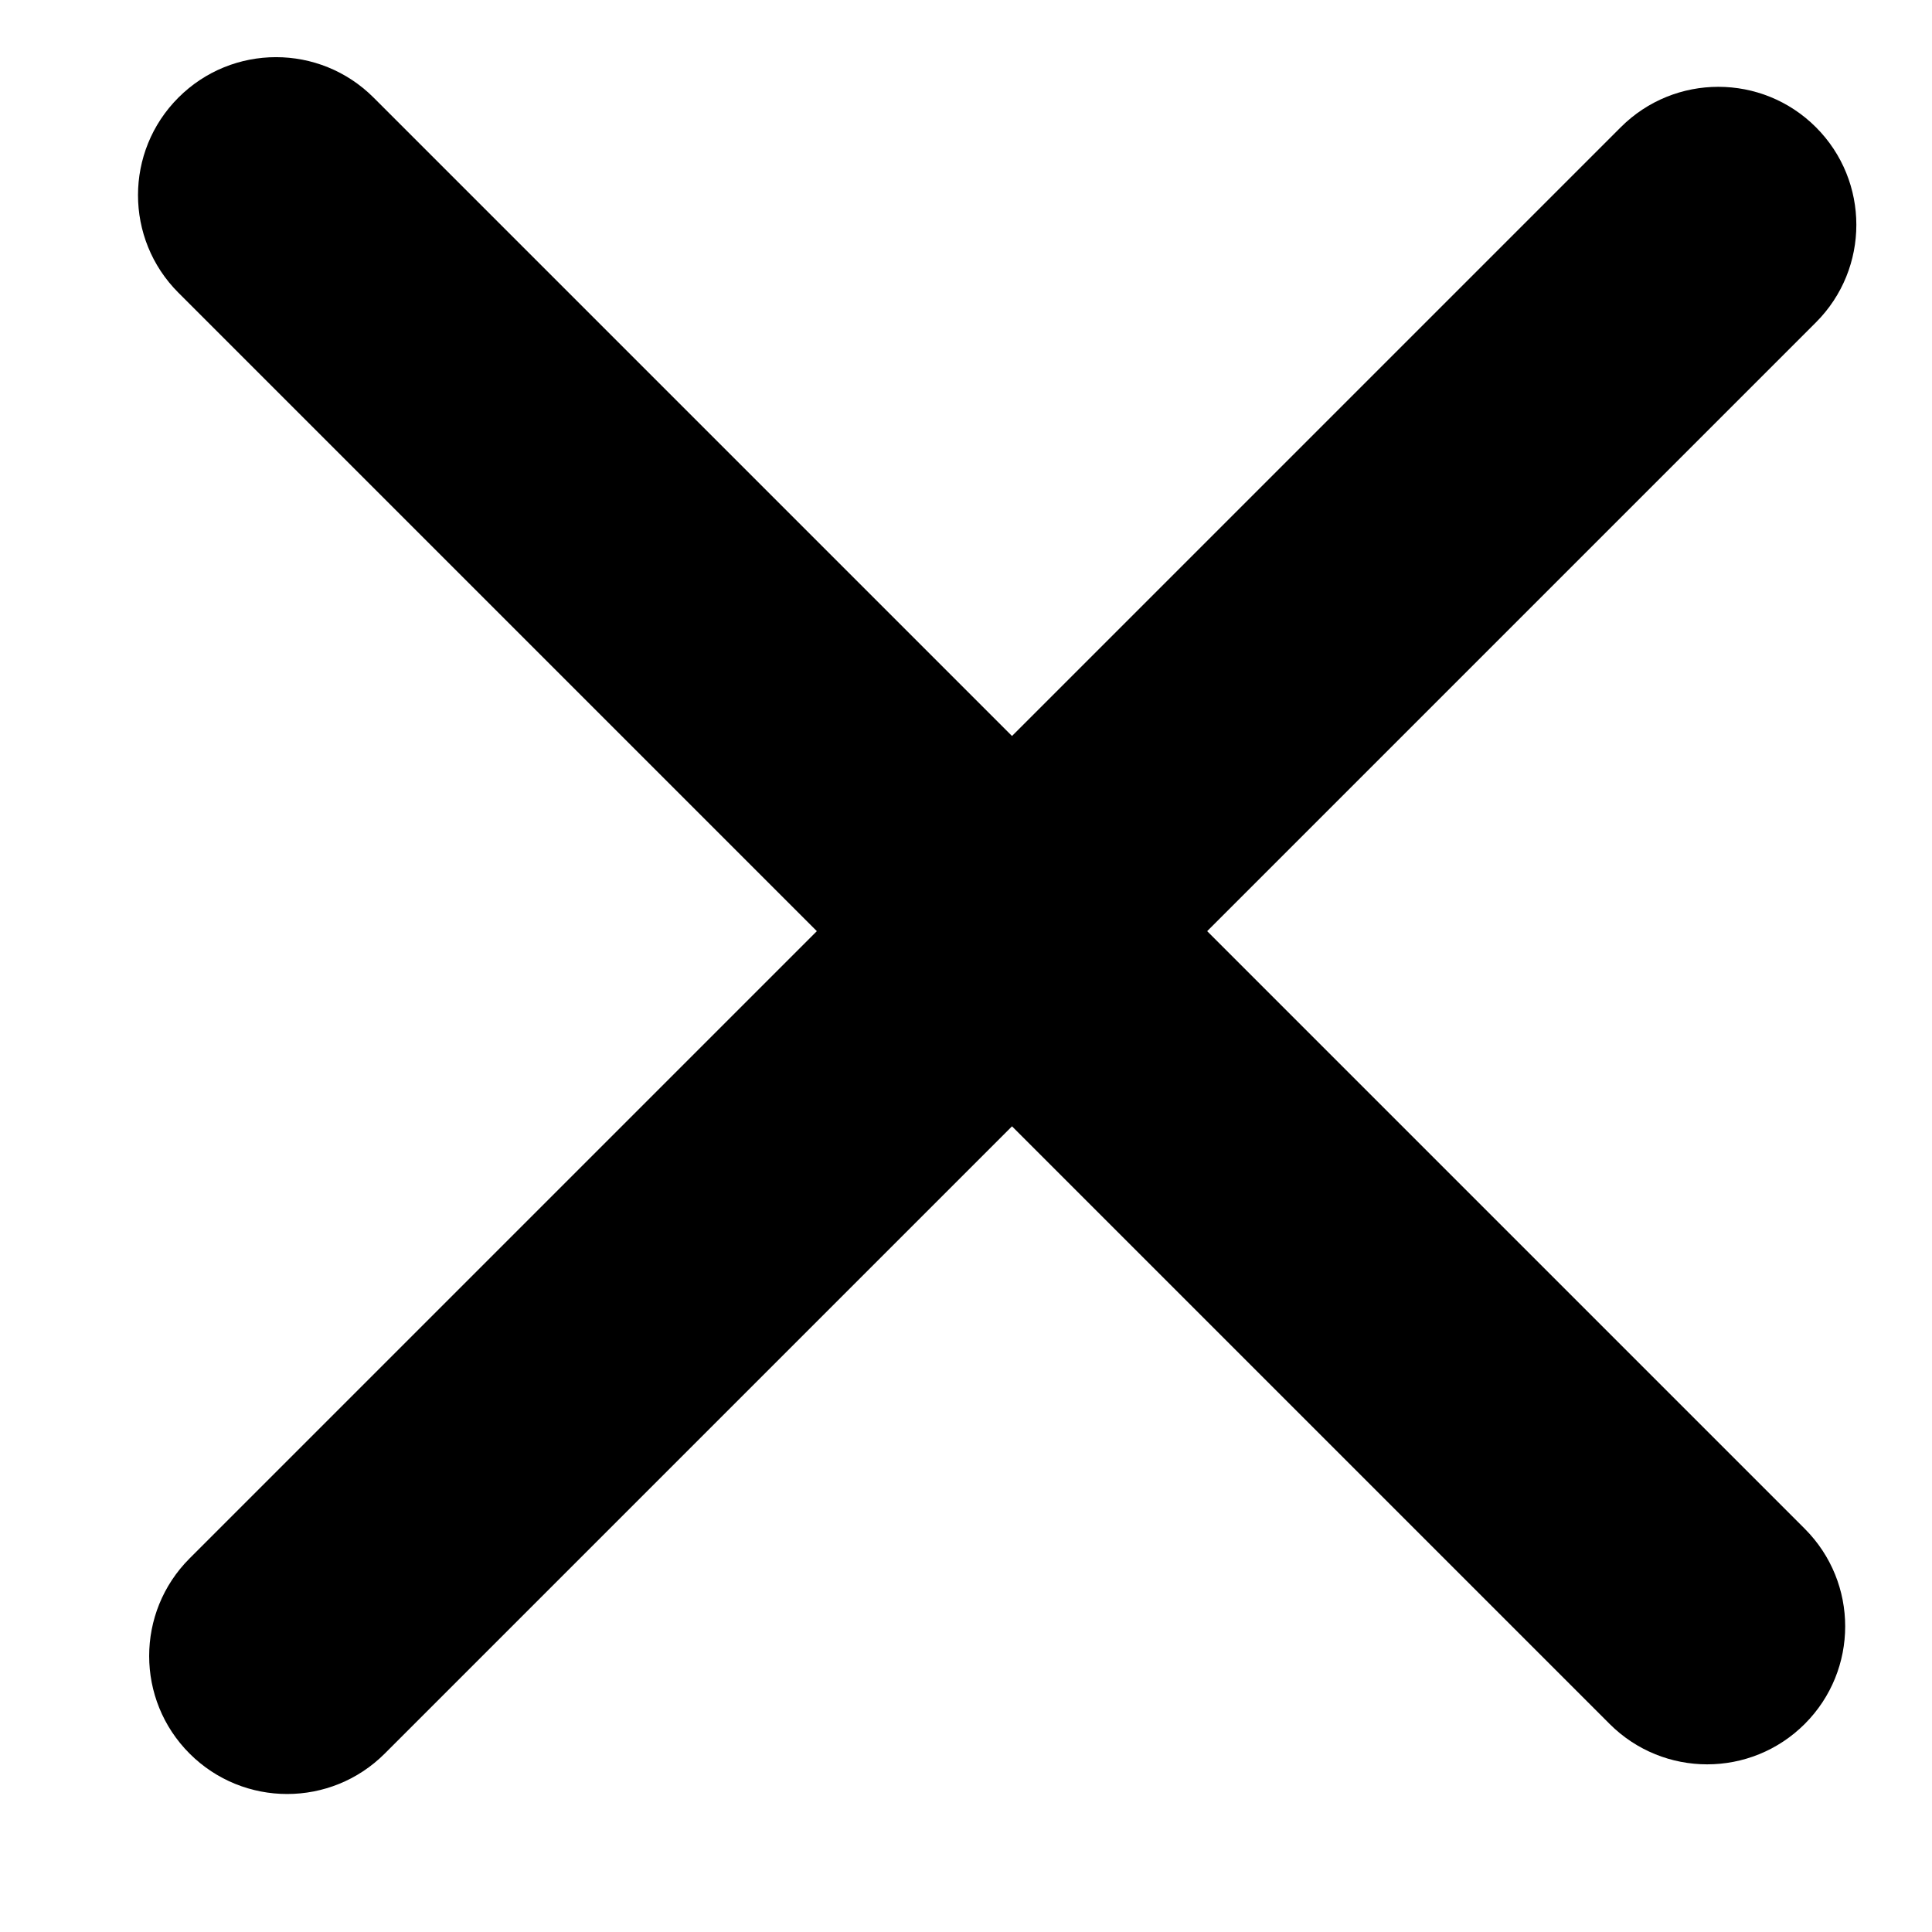
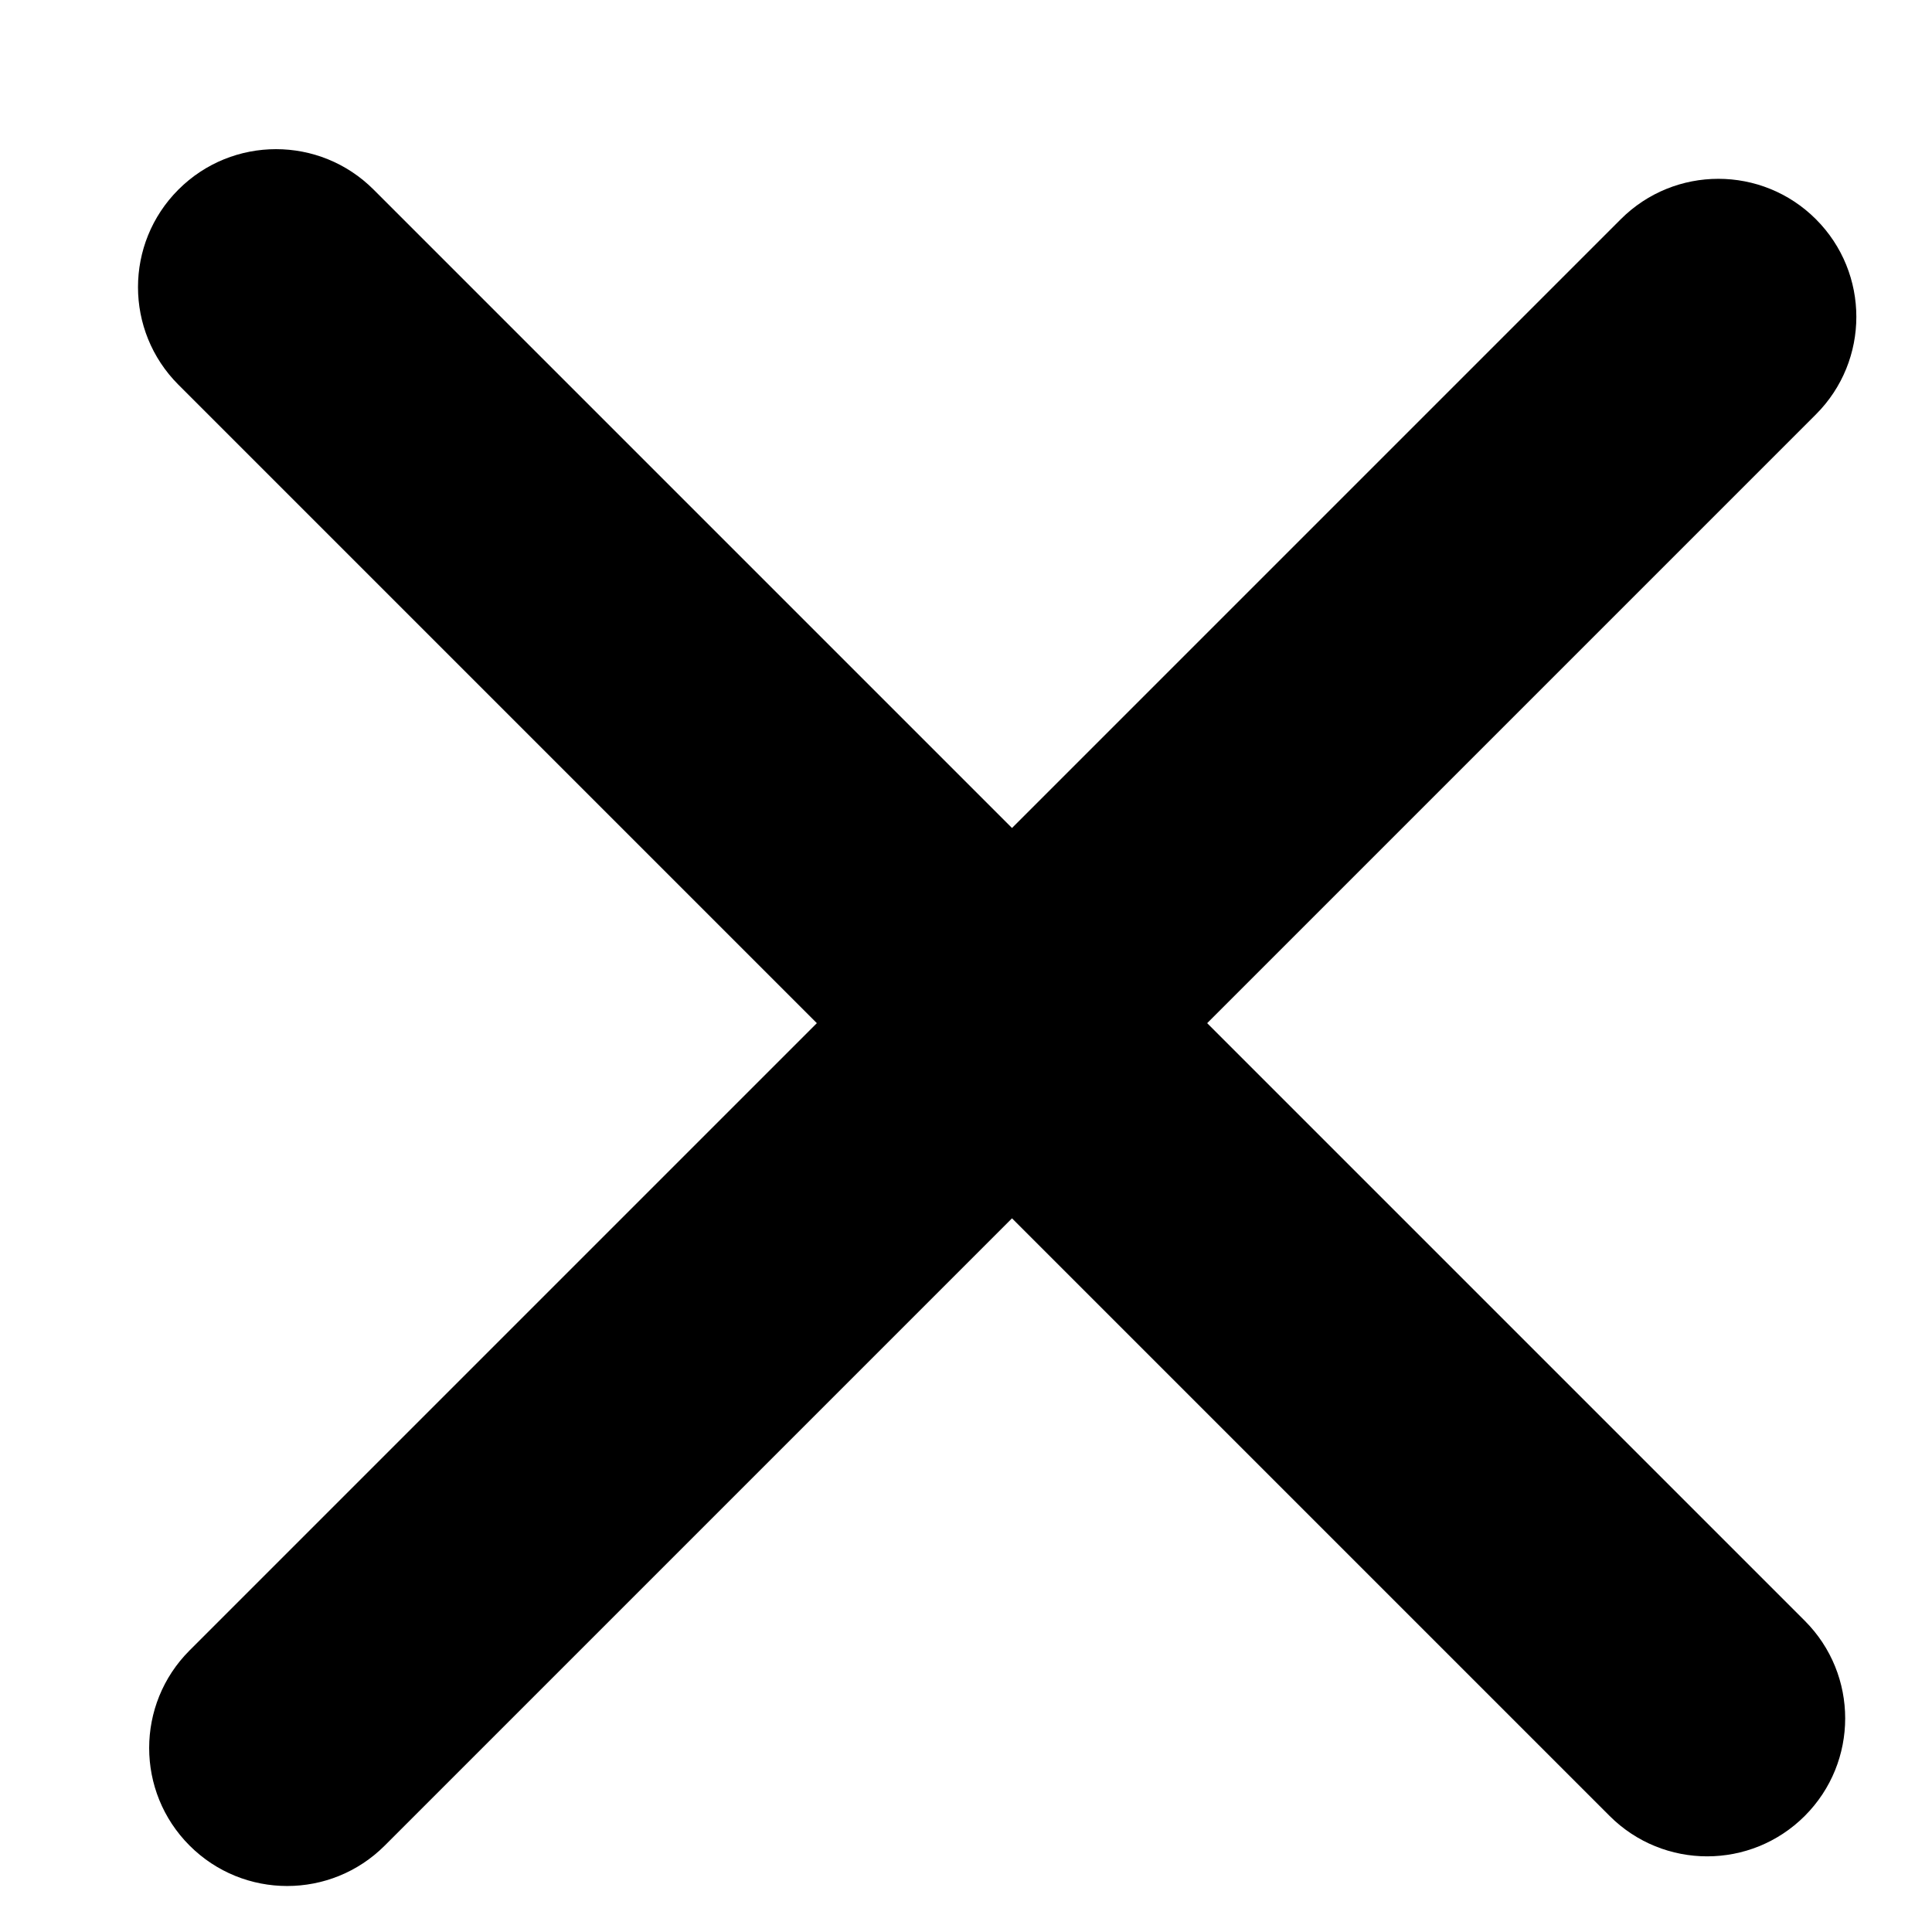
- <svg xmlns="http://www.w3.org/2000/svg" class="icon icon-close" width="21" height="21" viewBox="0 0 21 21">
+ <svg xmlns="http://www.w3.org/2000/svg" class="icon icon-close" width="21" height="21" viewBox="0 0 21 19">
  <rect x="3" width="25" height="3" rx="1.5" transform="rotate(45 3 0)" />
  <rect x="1" y="18" width="25" height="3" rx="1.5" transform="rotate(-45 1 18)" />
</svg>
